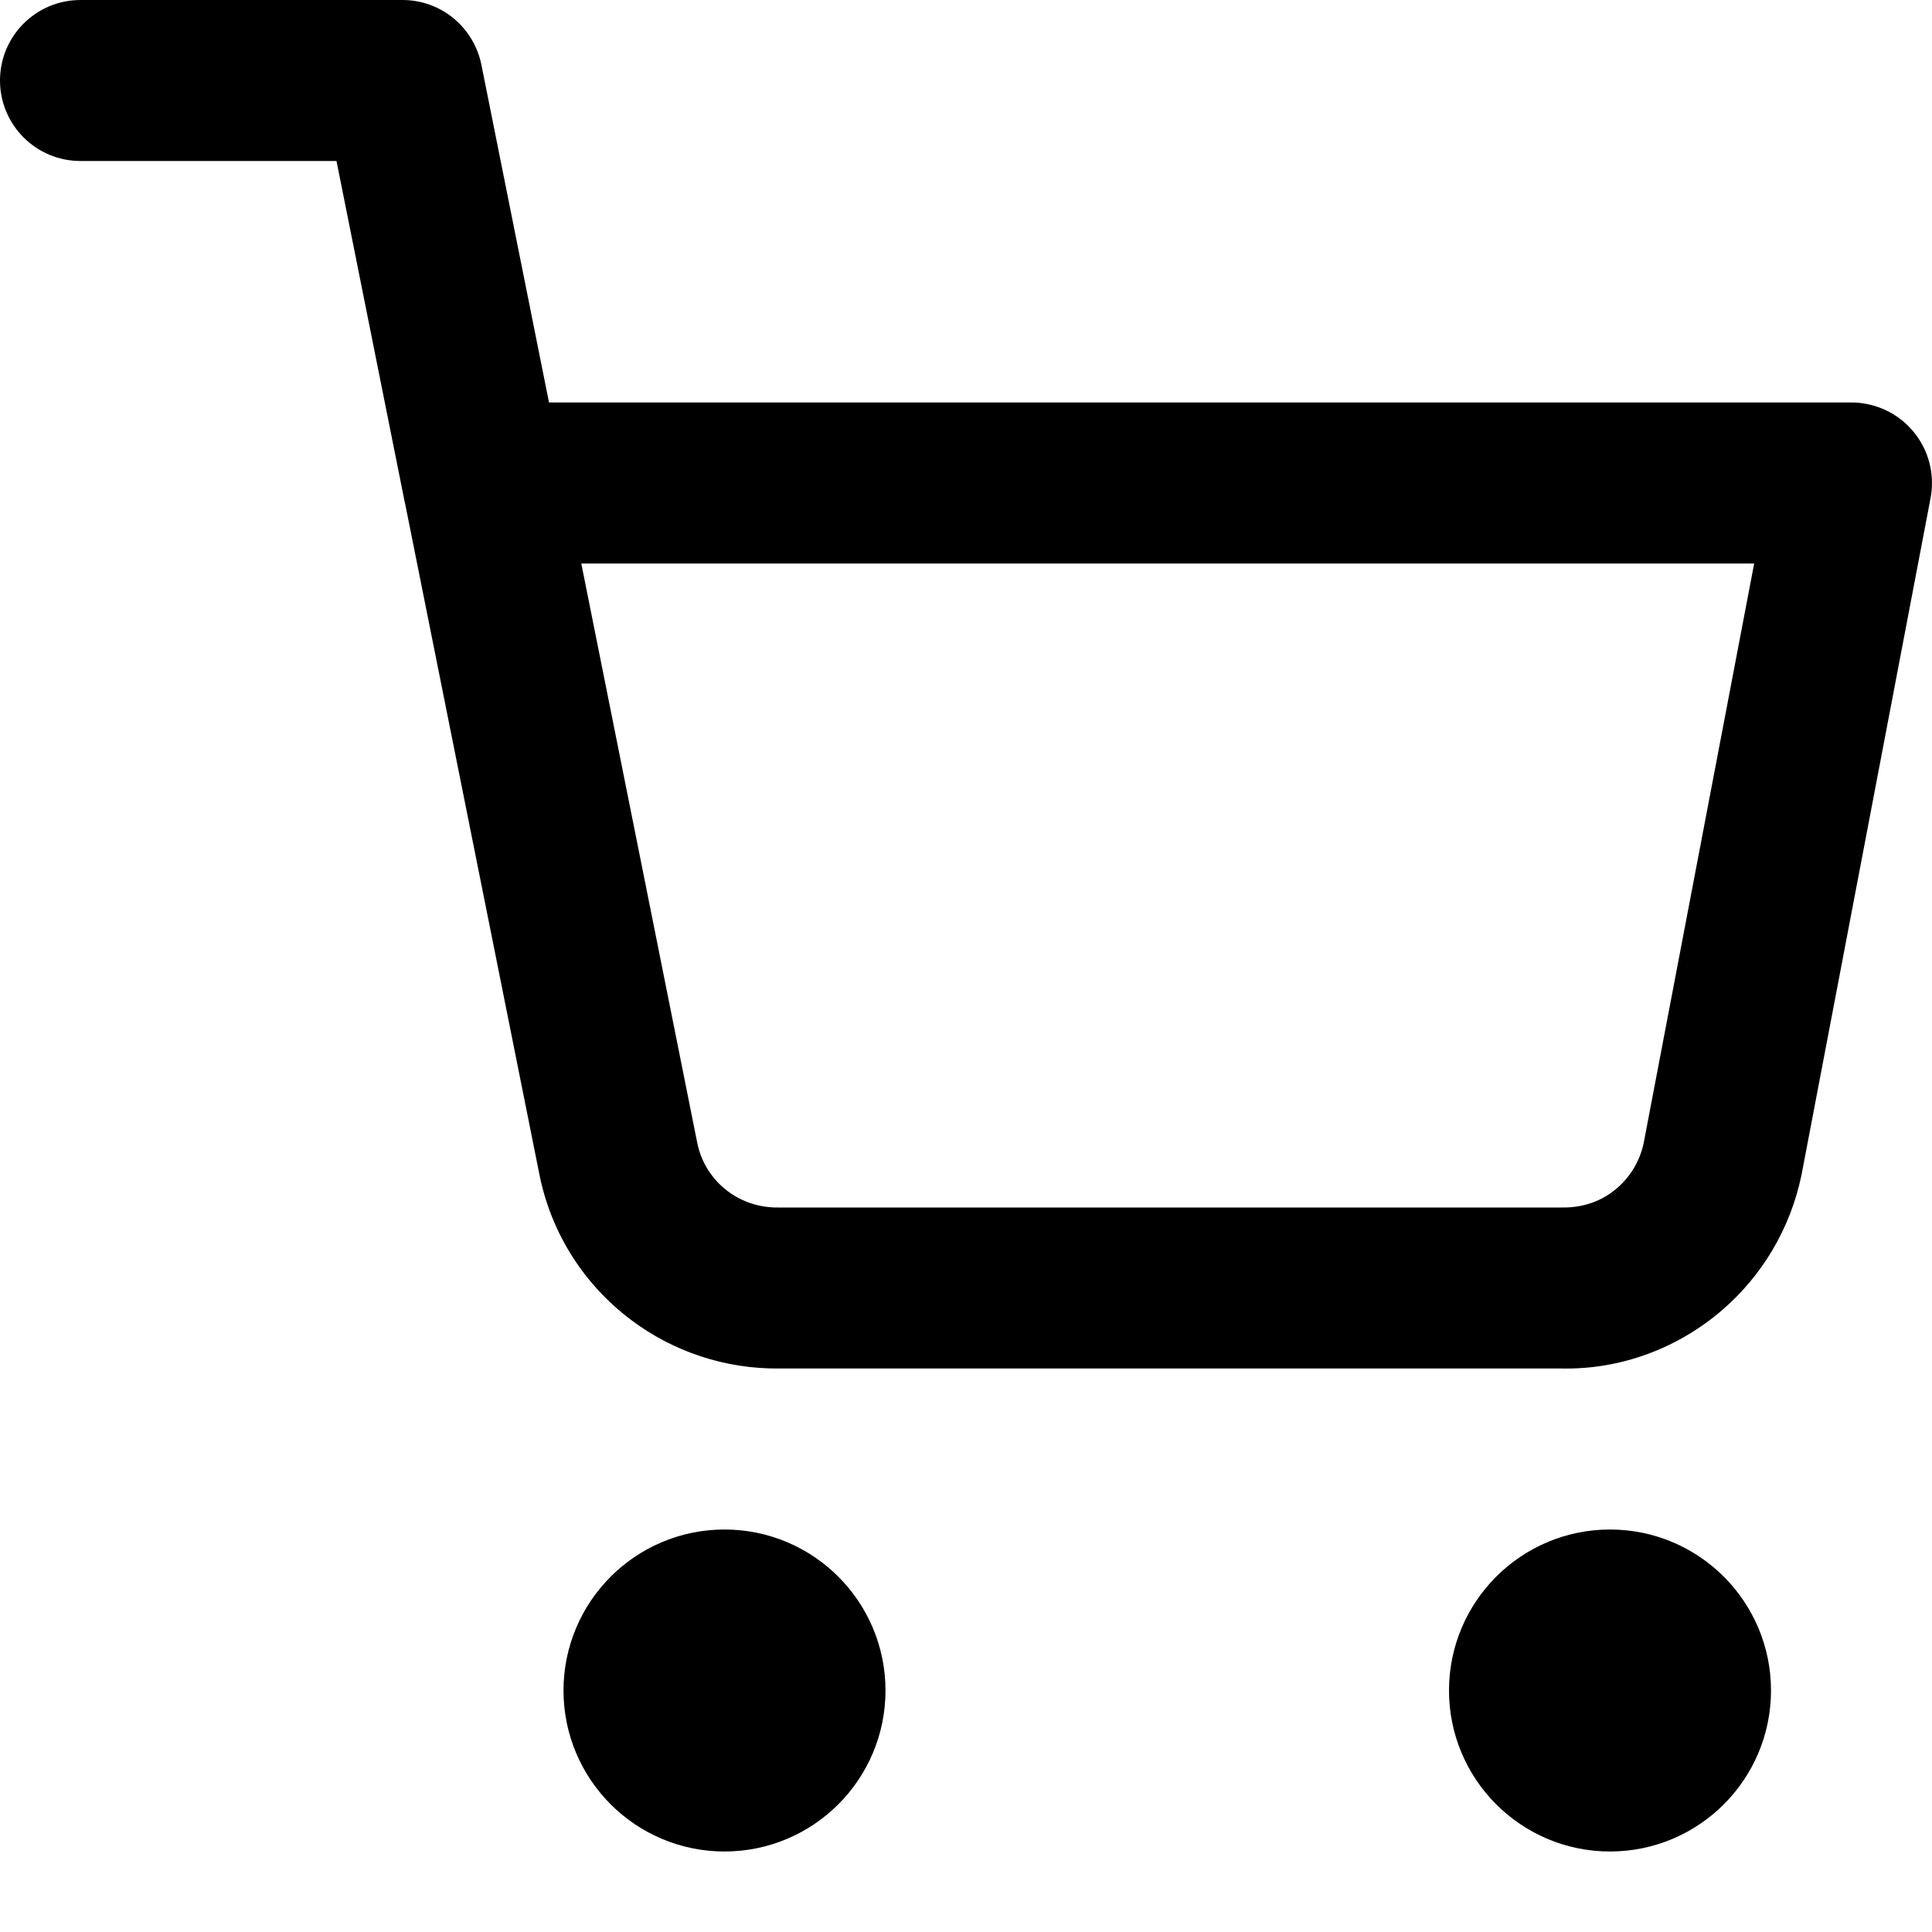
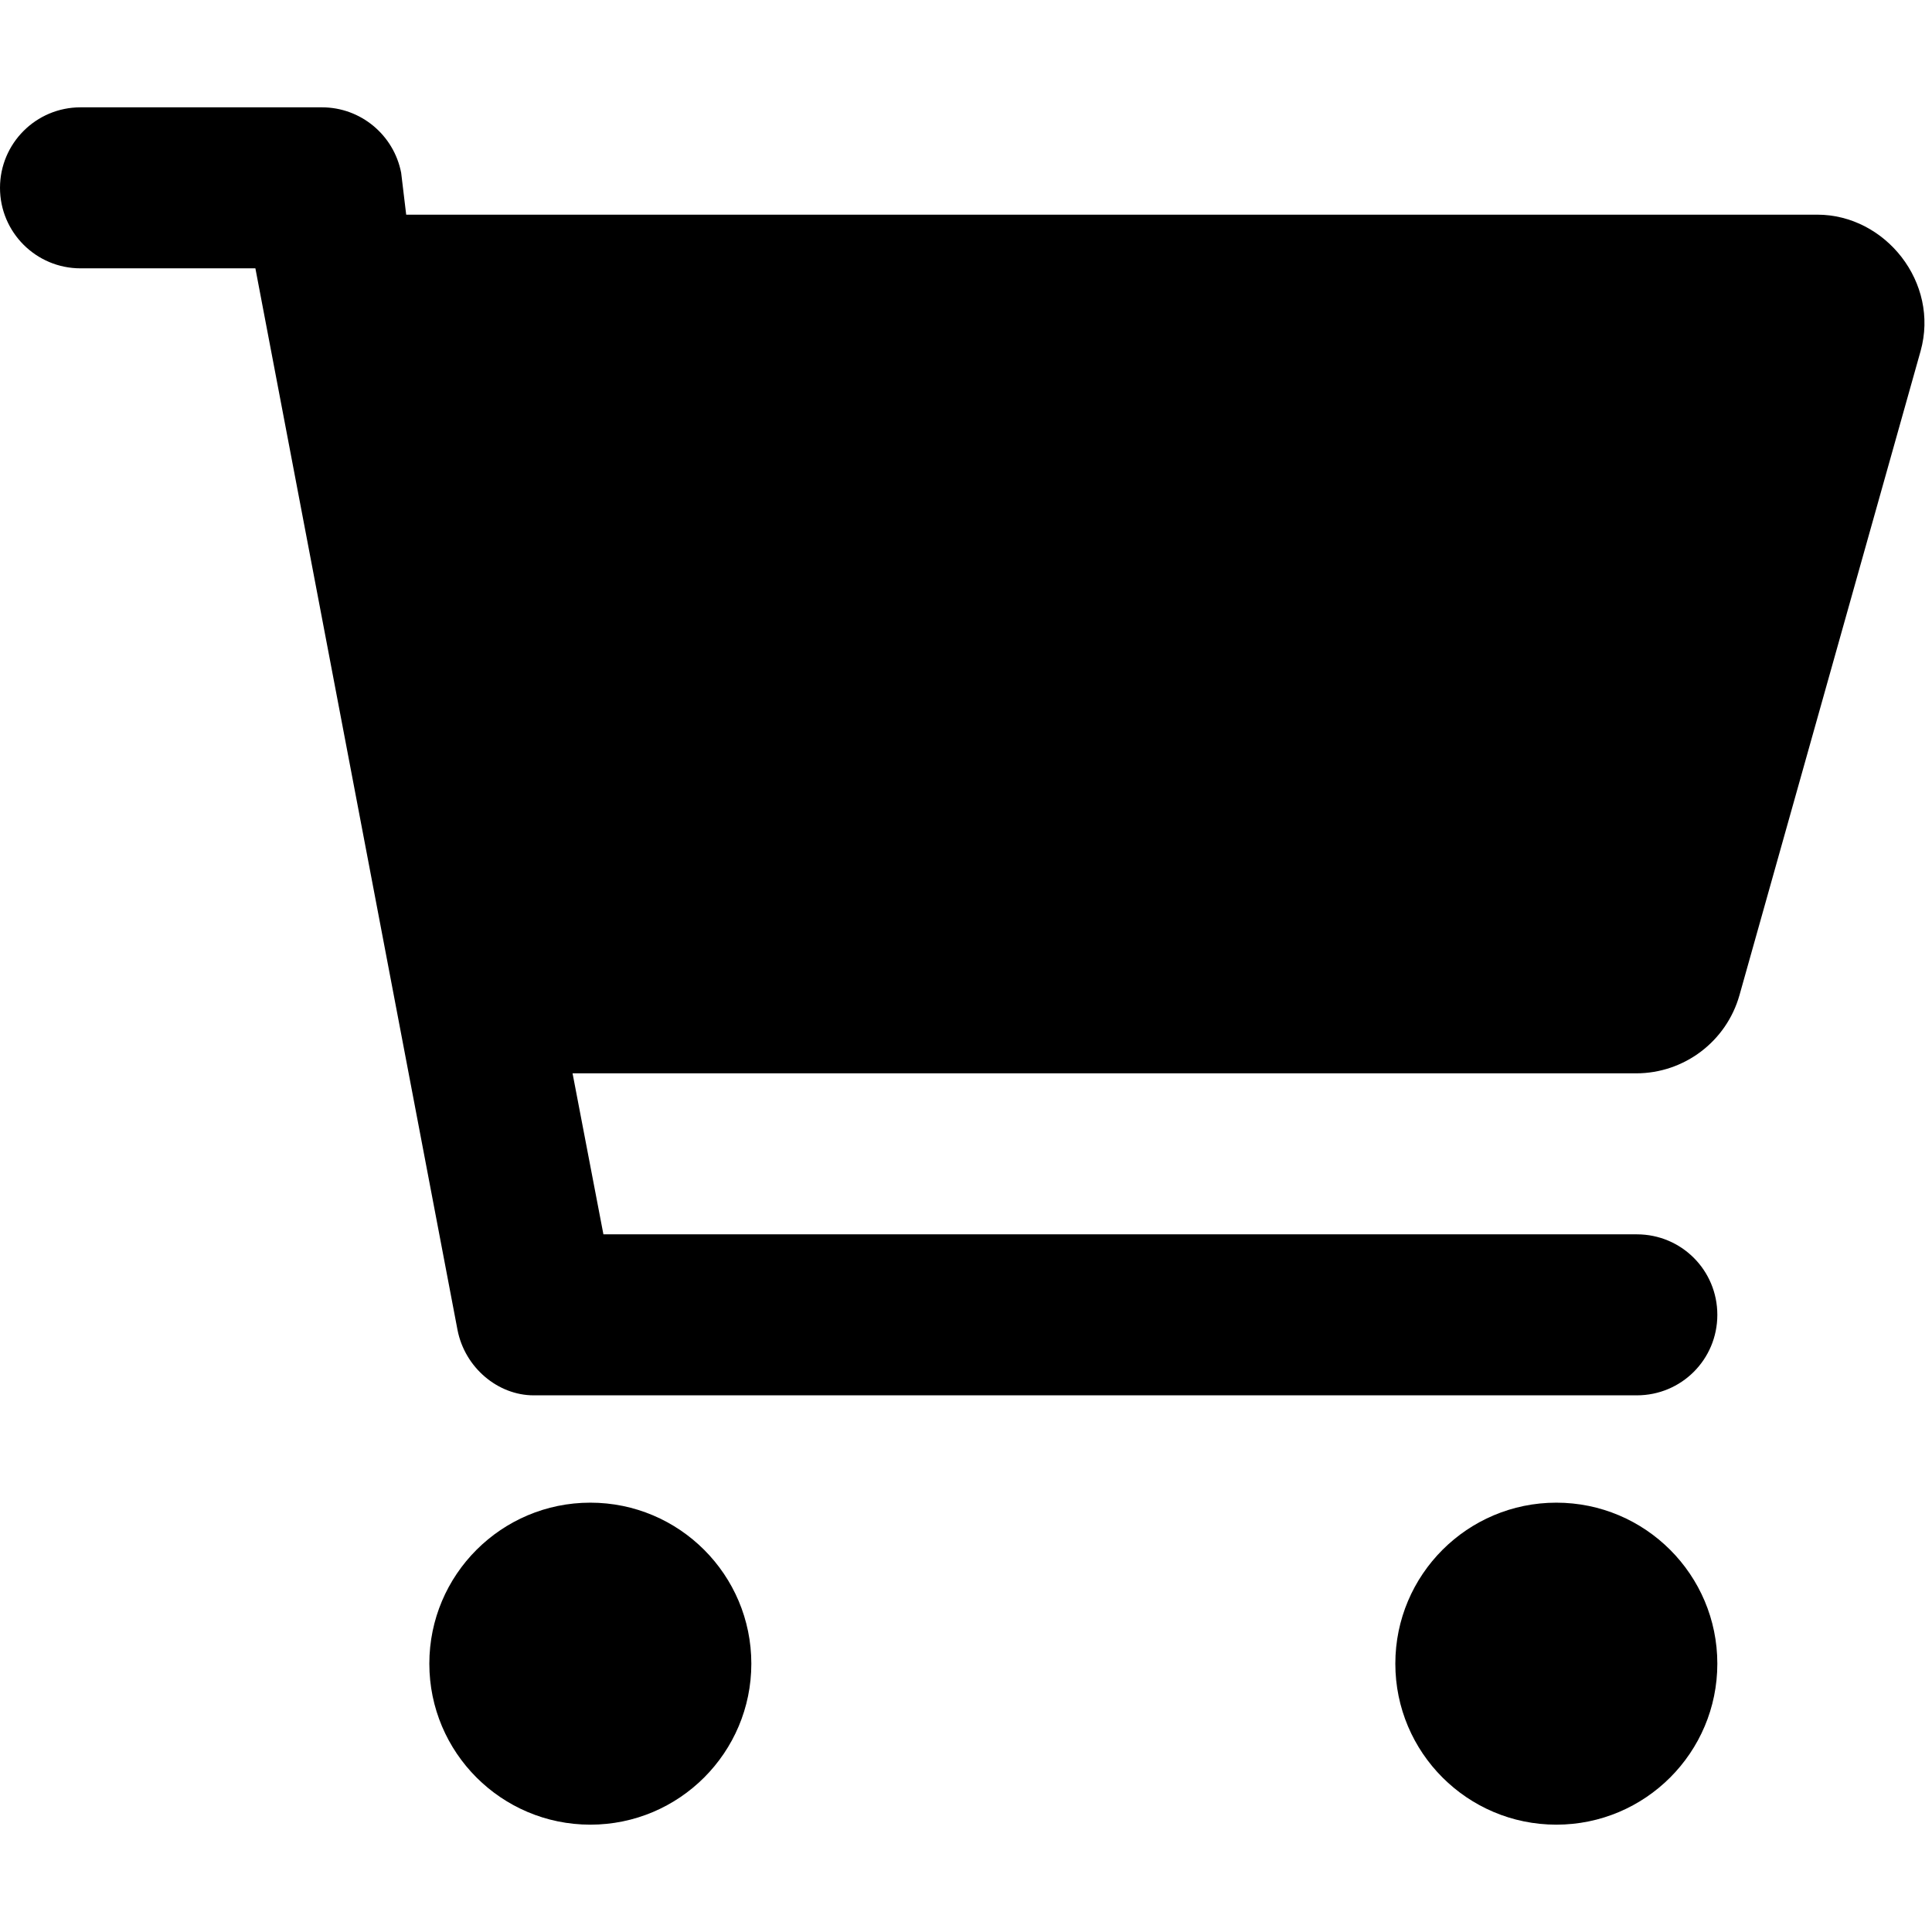
- <svg xmlns="http://www.w3.org/2000/svg" version="1.1" width="32" height="32" viewBox="0 0 24 24">
-   <path d="M11 21c0-0.552-0.225-1.053-0.586-1.414s-0.862-0.586-1.414-0.586-1.053 0.225-1.414 0.586-0.586 0.862-0.586 1.414 0.225 1.053 0.586 1.414 0.862 0.586 1.414 0.586 1.053-0.225 1.414-0.586 0.586-0.862 0.586-1.414zM22 21c0-0.552-0.225-1.053-0.586-1.414s-0.862-0.586-1.414-0.586-1.053 0.225-1.414 0.586-0.586 0.862-0.586 1.414 0.225 1.053 0.586 1.414 0.862 0.586 1.414 0.586 1.053-0.225 1.414-0.586 0.586-0.862 0.586-1.414zM7.221 7h14.57l-1.371 7.191c-0.046 0.228-0.166 0.425-0.332 0.568-0.18 0.156-0.413 0.246-0.688 0.241h-9.734c-0.232 0.003-0.451-0.071-0.626-0.203-0.19-0.143-0.329-0.351-0.379-0.603zM1 2h3.18l0.848 4.239c0.108 0.437 0.502 0.761 0.972 0.761h1.221l-0.4-2h-0.821c-0.552 0-1 0.448-1 1 0 0.053 0.004 0.105 0.012 0.155 0.004 0.028 0.010 0.057 0.017 0.084l1.671 8.347c0.149 0.751 0.57 1.383 1.14 1.811 0.521 0.392 1.17 0.613 1.854 0.603h9.706c0.748 0.015 1.455-0.261 1.995-0.727 0.494-0.426 0.848-1.013 0.985-1.683l1.602-8.402c0.103-0.543-0.252-1.066-0.795-1.17-0.065-0.013-0.13-0.019-0.187-0.018h-16.18l-0.84-4.196c-0.094-0.462-0.497-0.804-0.98-0.804h-4c-0.552 0-1 0.448-1 1s0.448 1 1 1z" />
+ <svg xmlns="http://www.w3.org/2000/svg" width="32" height="32" viewBox="0 0 576 512">
+   <path d="M96 0C107.5 0 117.4 8.19 119.6 19.51L121.1 32H541.8C562.1 32 578.3 52.25 572.6 72.66L518.6 264.7C514.7 278.5 502.1 288 487.8 288H170.7L179.9 336H488C501.3 336 512 346.7 512 360C512 373.3 501.3 384 488 384H159.1C148.5 384 138.6 375.8 136.4 364.5L76.14 48H24C10.75 48 0 37.25 0 24C0 10.75 10.75 0 24 0H96zM128 464C128 437.5 149.5 416 176 416C202.5 416 224 437.5 224 464C224 490.5 202.5 512 176 512C149.5 512 128 490.5 128 464zM512 464C512 490.5 490.5 512 464 512C437.5 512 416 490.5 416 464C416 437.5 437.5 416 464 416C490.5 416 512 437.5 512 464z" />
</svg>
